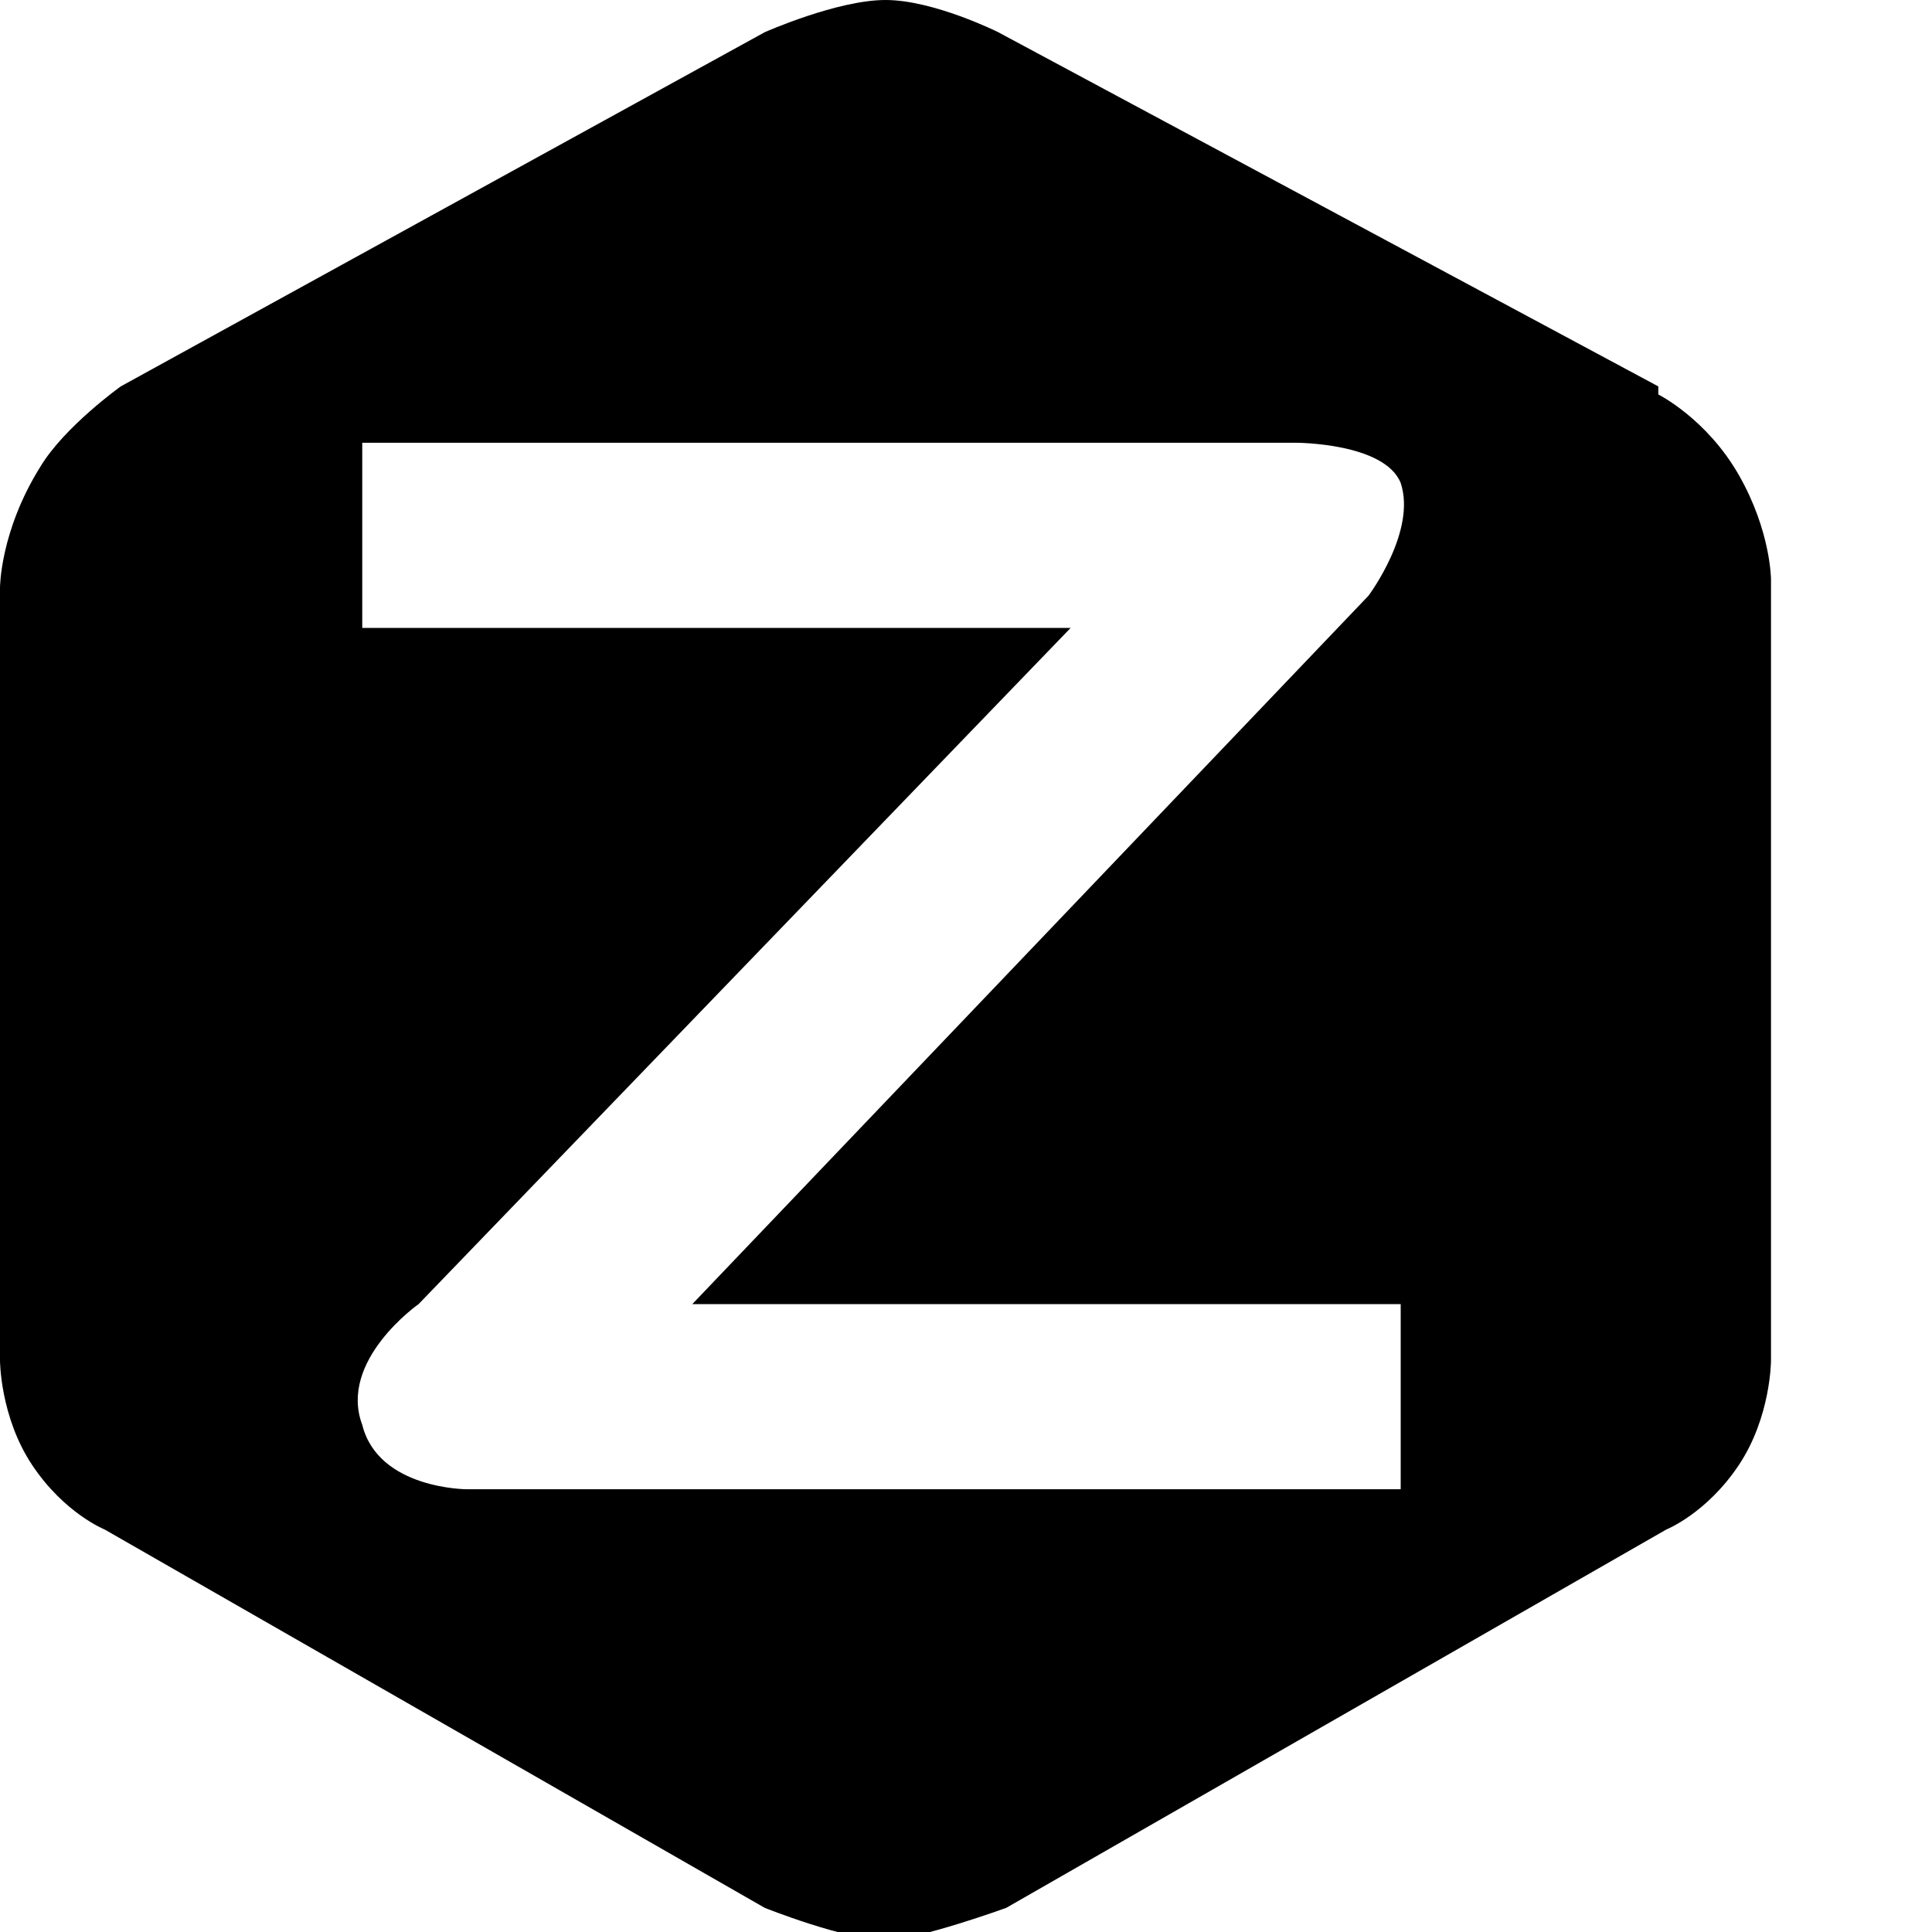
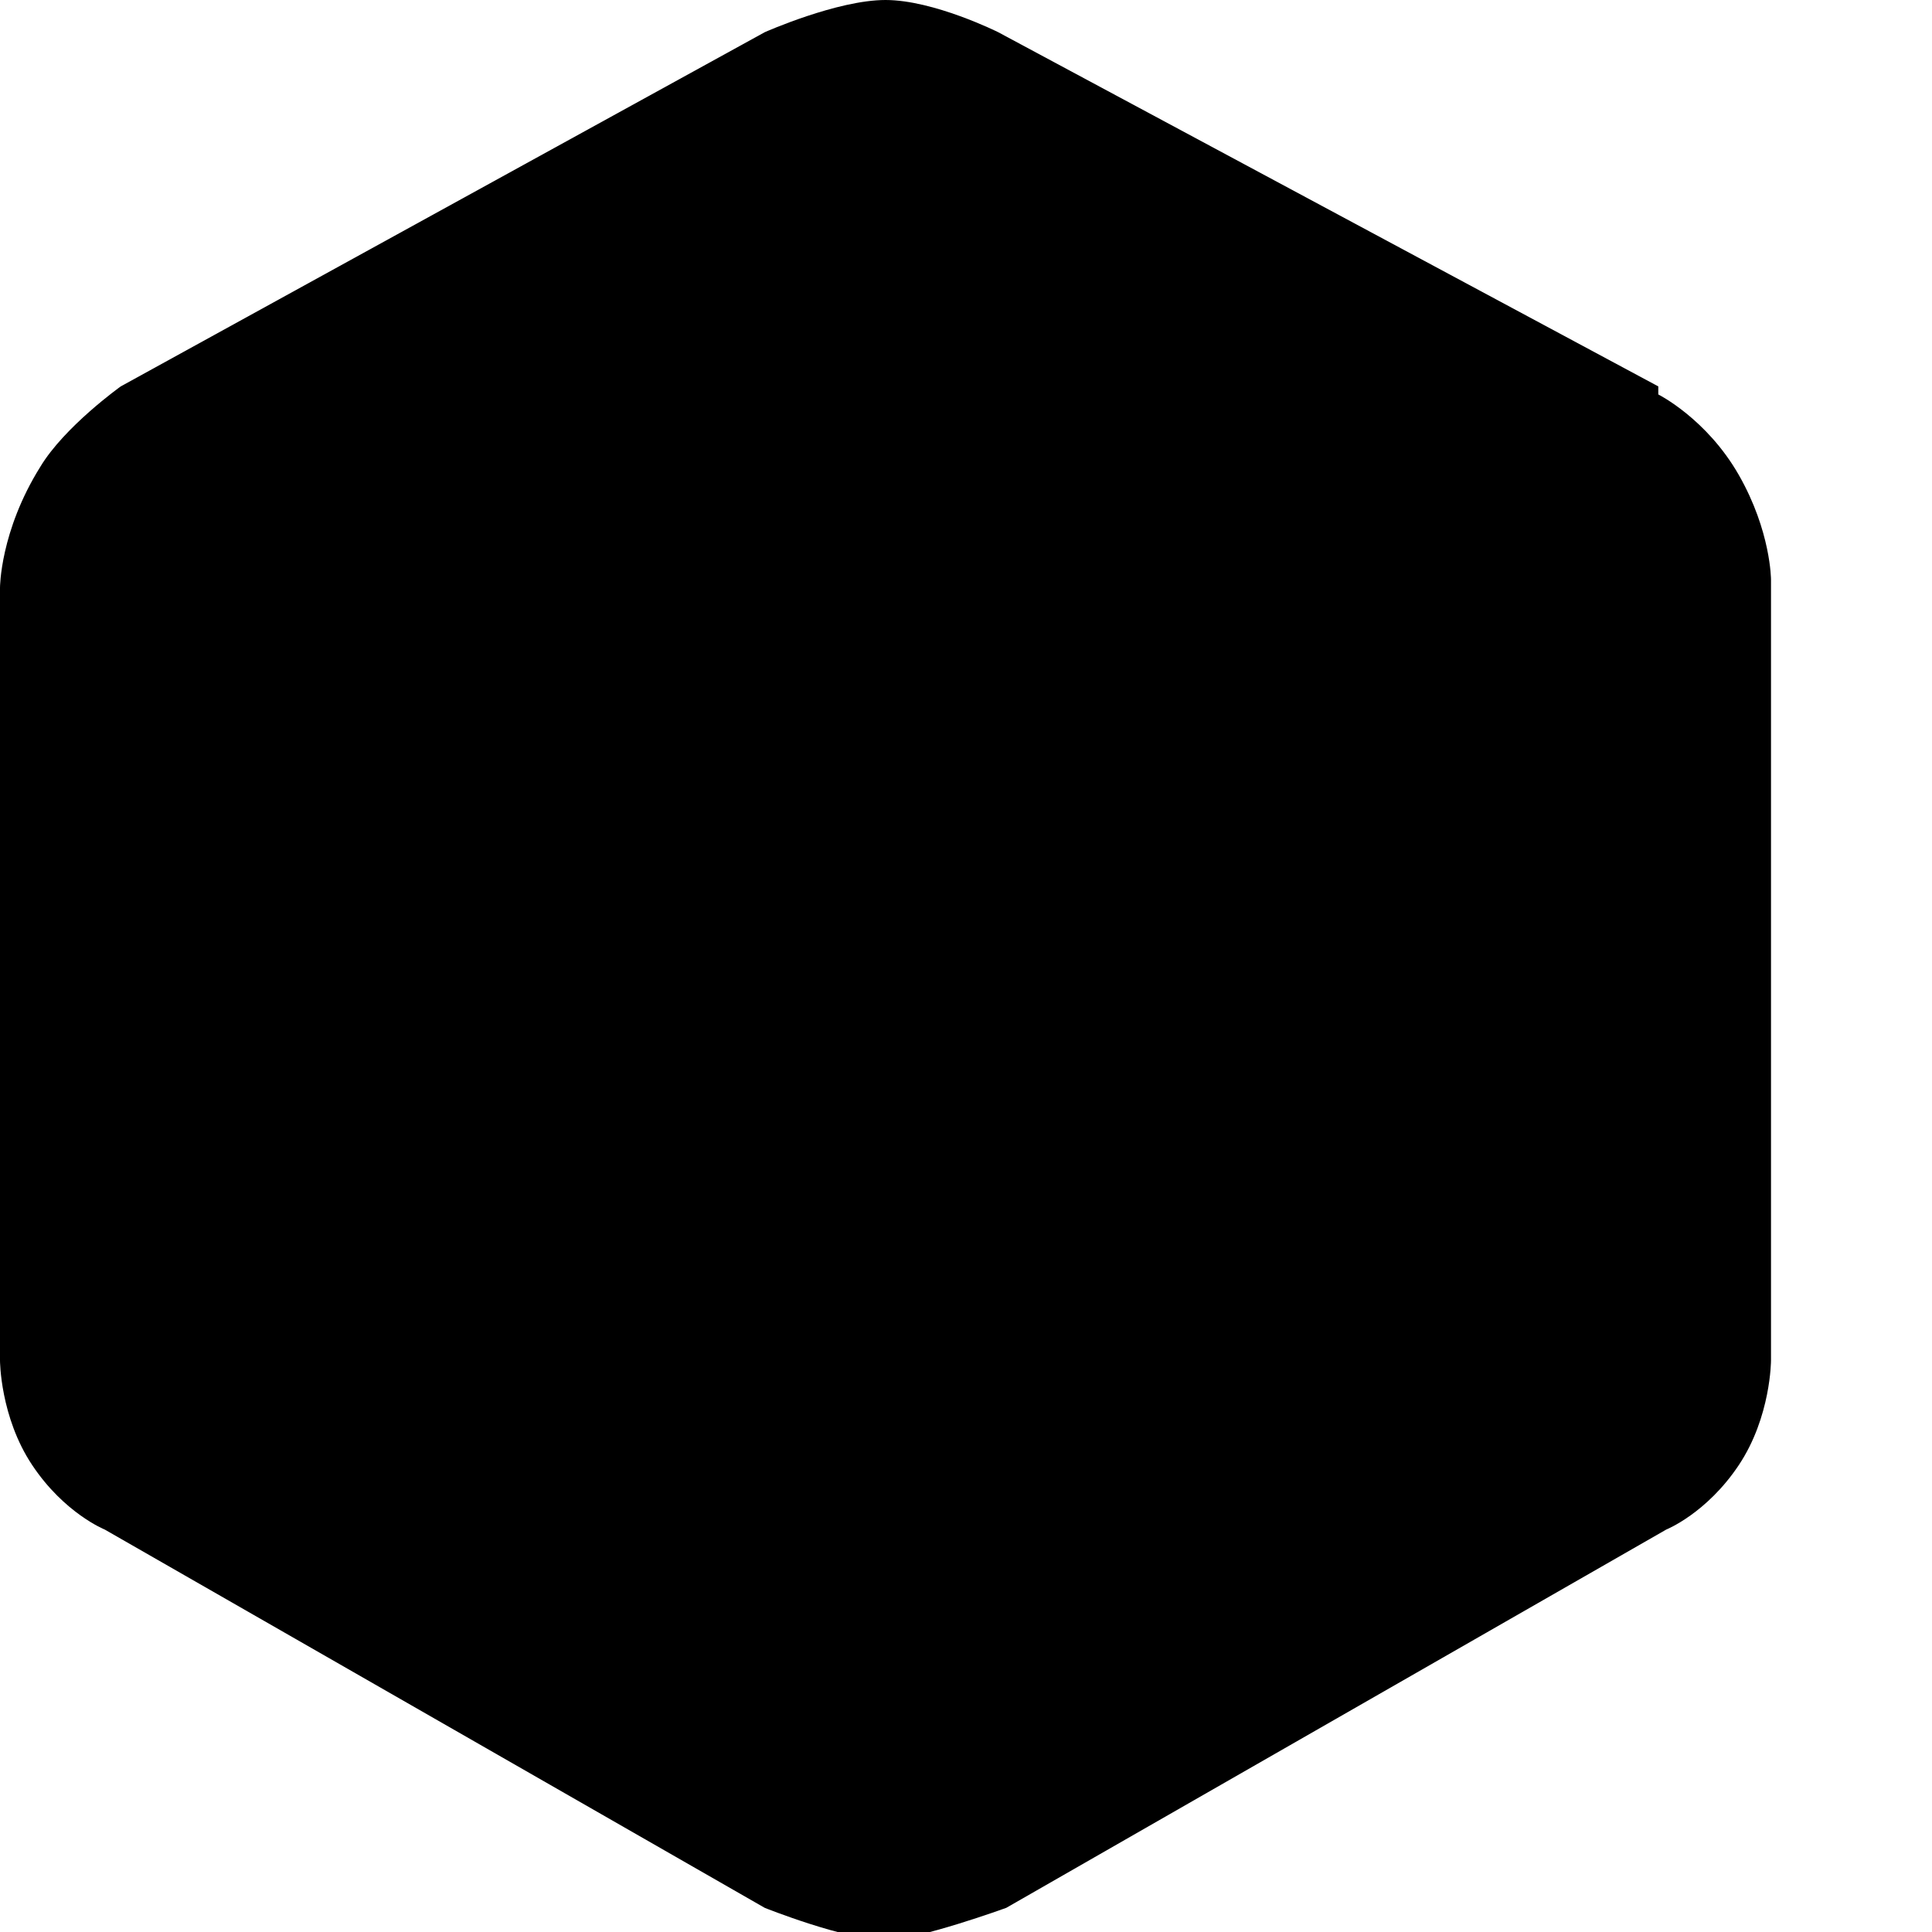
<svg viewBox="0 0 24 24" width="24" height="24" data-reactroot="">
-   <path fill-rule="evenodd" d="M8.6 16.2L17 7.4s.6-.8.4-1.4c-.2-.5-1.3-.5-1.3-.5H4.5v2.3h8.8l-8.1 8.4s-1 .7-.7 1.5c.2.8 1.3.8 1.3.8h11.6v-2.3zm12-11.4L12.4.4S11.6 0 11 0 9.5.4 9.5.4l-8 4.4s-.7.5-1 1C0 6.6 0 7.3 0 7.3v9.6s0 .7.4 1.3c.4.6.9.8.9.8l8.2 4.7s1 .4 1.5.4c.4 0 1.5-.4 1.5-.4l8.2-4.7s.5-.2.9-.8c.4-.6.4-1.3.4-1.3V7.2s0-.6-.4-1.3c-.4-.7-1-1-1-1z" />
+   <path fill-rule="nonzero" d="M8.6 16.2L17 7.4s.6-.8.4-1.4c-.2-.5-1.3-.5-1.3-.5H4.5v2.3h8.8l-8.1 8.4s-1 .7-.7 1.5c.2.8 1.3.8 1.3.8h11.6v-2.3zm12-11.4L12.4.4S11.6 0 11 0 9.5.4 9.5.4l-8 4.4s-.7.5-1 1C0 6.6 0 7.3 0 7.3v9.6s0 .7.4 1.3c.4.6.9.8.9.8l8.2 4.7s1 .4 1.5.4c.4 0 1.5-.4 1.5-.4l8.2-4.7s.5-.2.9-.8c.4-.6.4-1.3.4-1.3V7.2s0-.6-.4-1.3c-.4-.7-1-1-1-1z" />
</svg>
